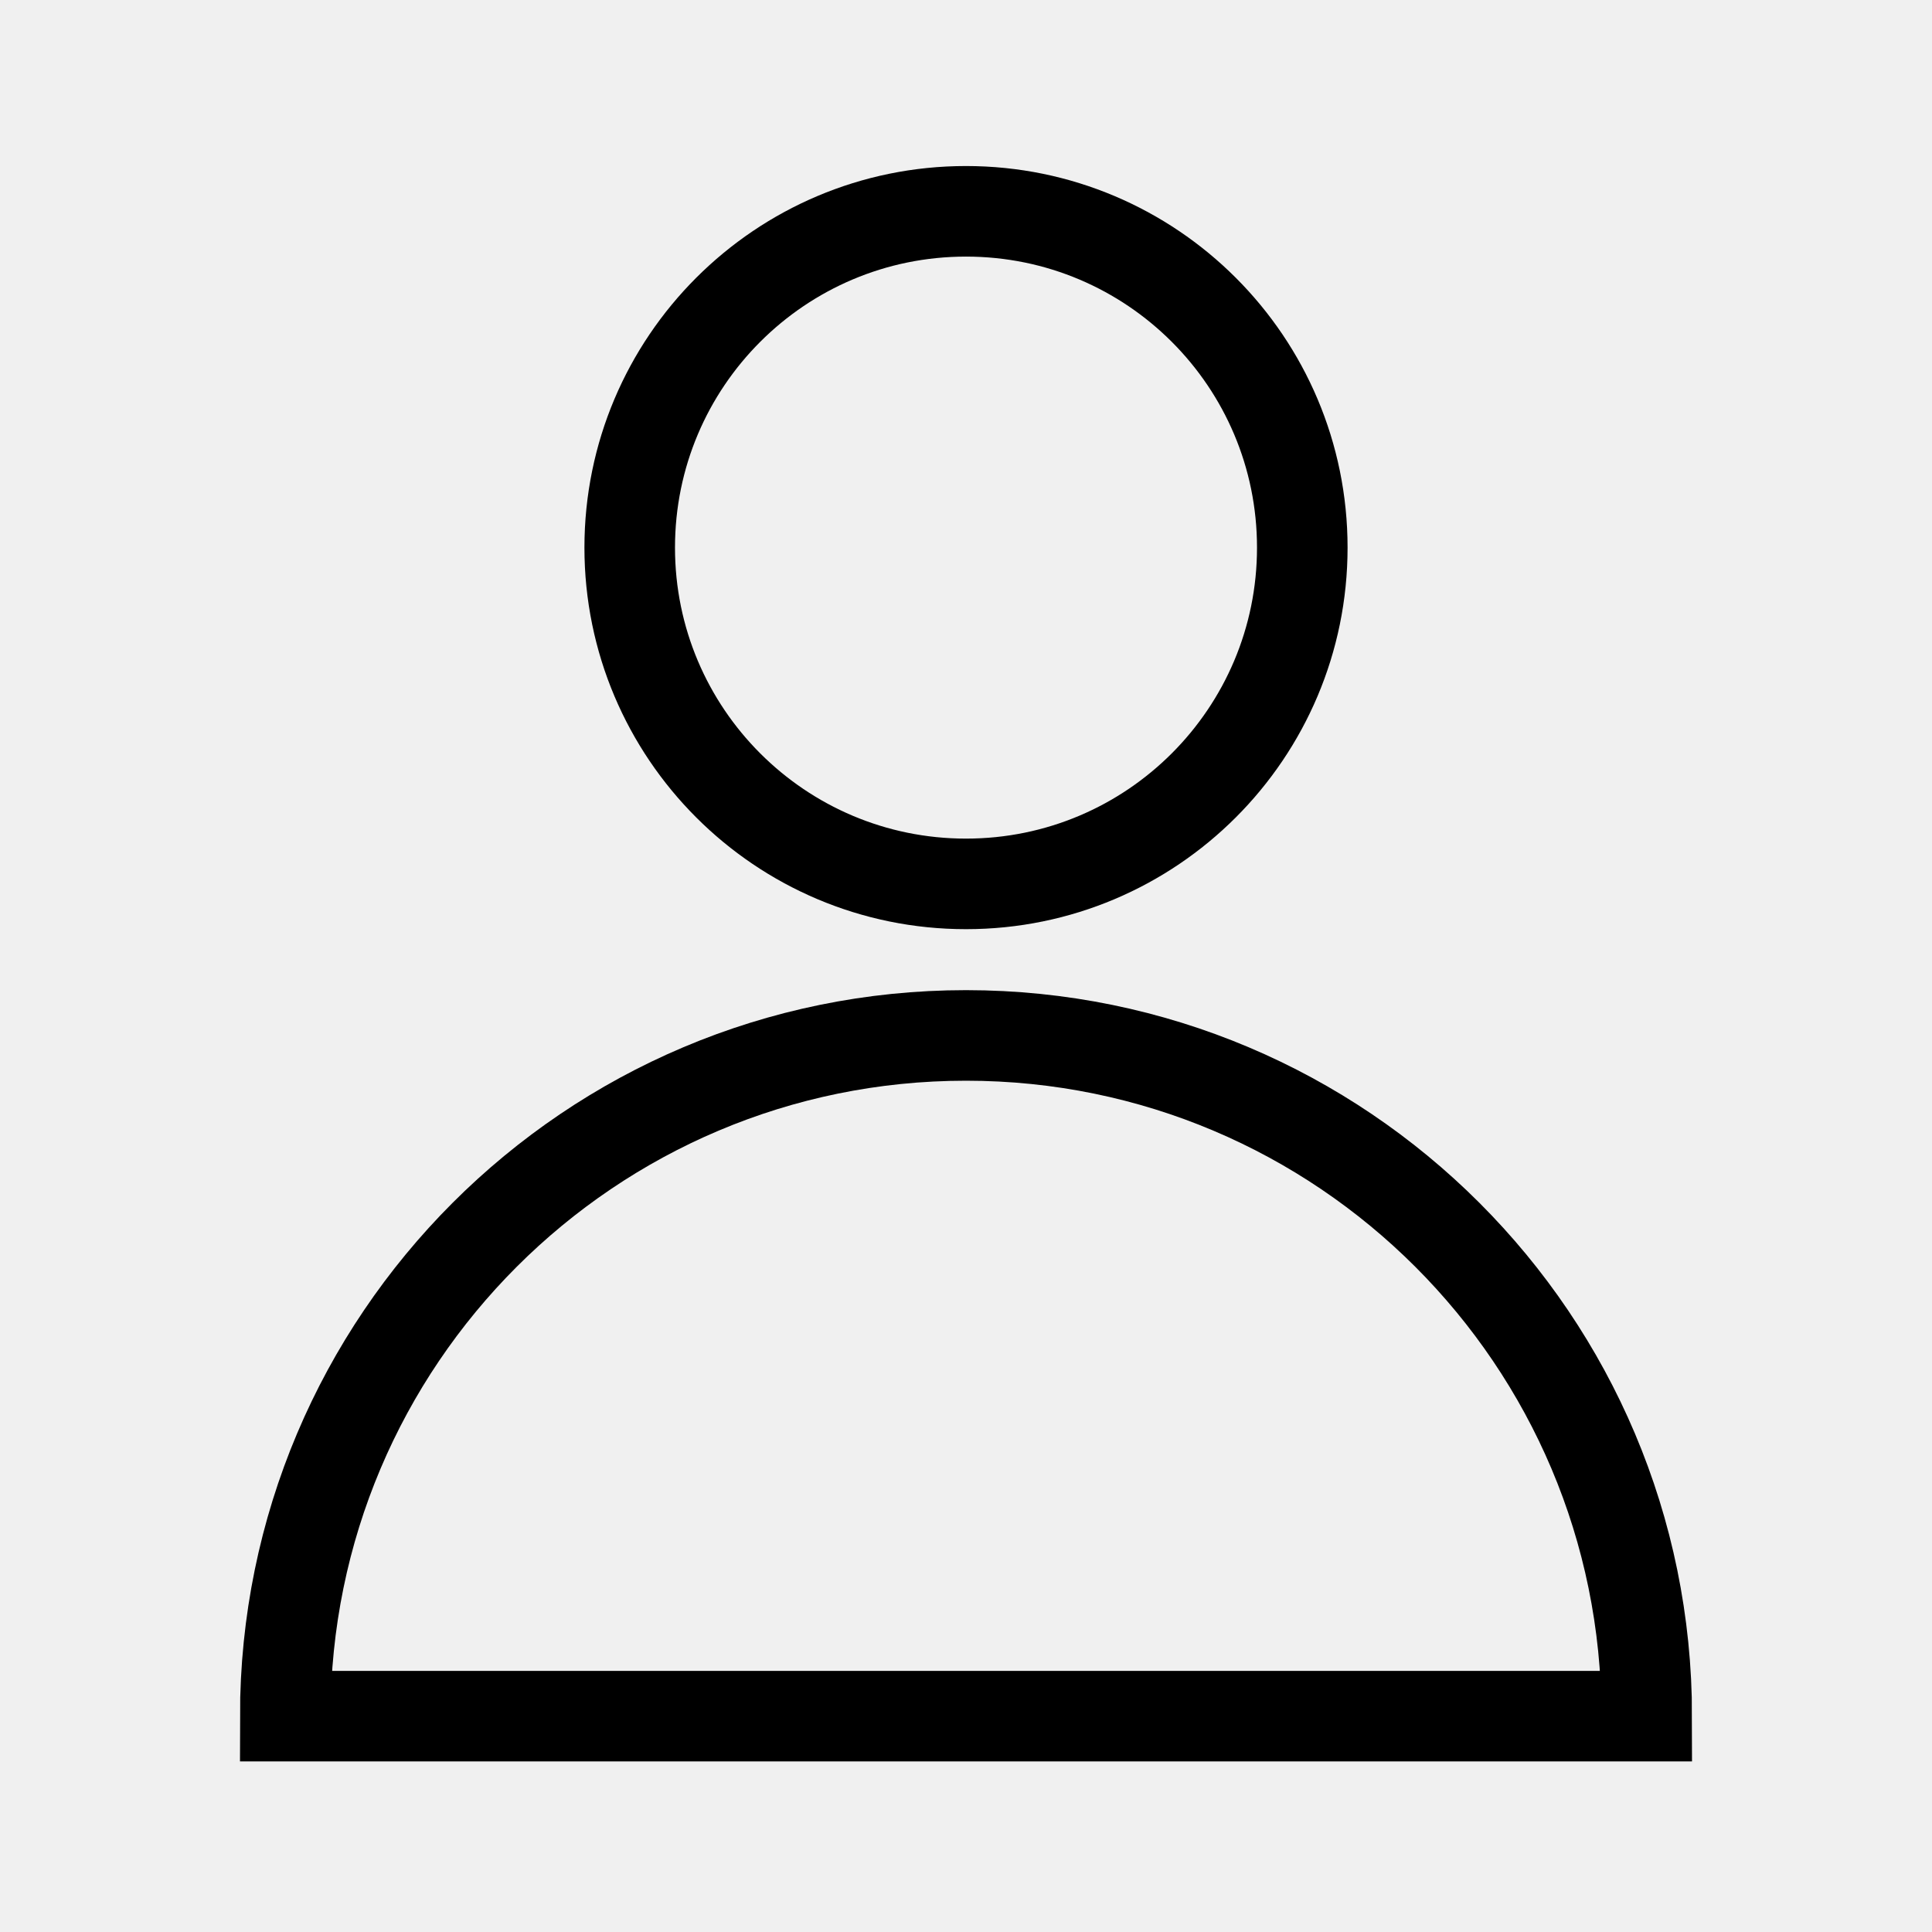
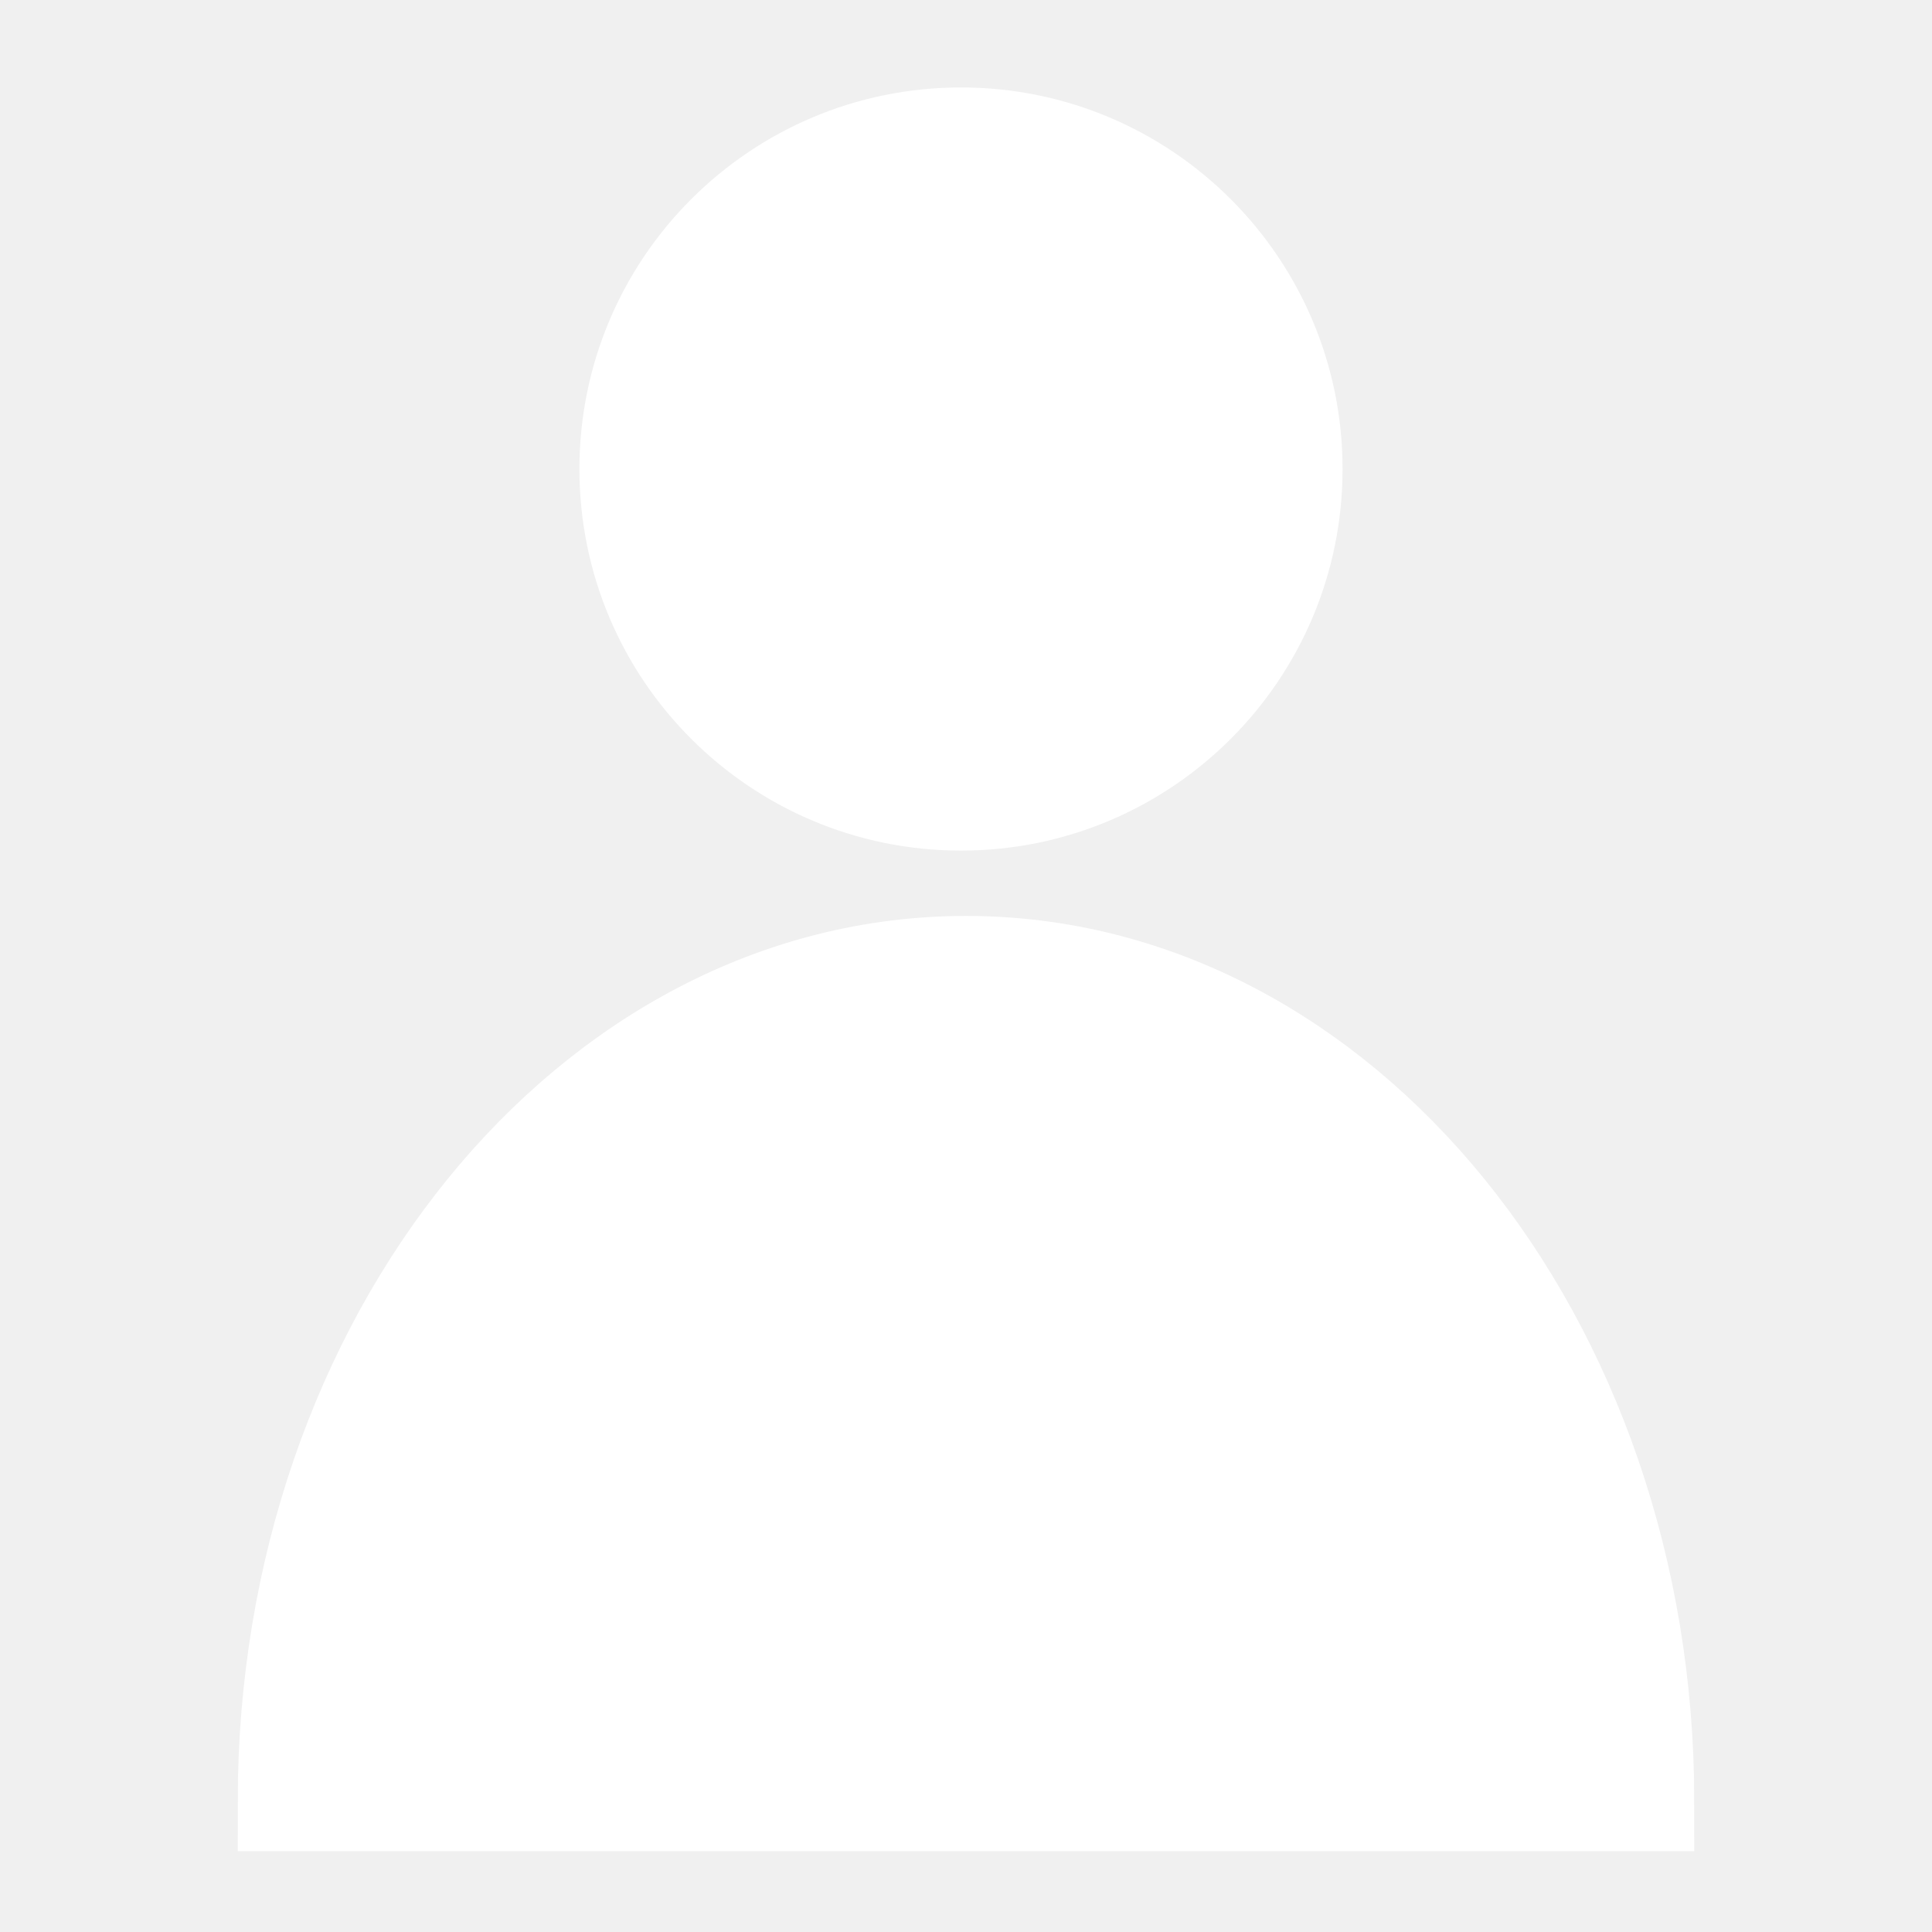
- <svg xmlns="http://www.w3.org/2000/svg" width="800px" height="800px" viewBox="0 0 64 64" stroke-width="3" stroke="#000000" fill="none">
-   <circle cx="32" cy="18.14" r="11.14" />
-   <path d="M54.55,56.85A22.55,22.55,0,0,0,32,34.3h0A22.55,22.55,0,0,0,9.45,56.85Z" />
+ <svg xmlns="http://www.w3.org/2000/svg" width="800px" height="800px" viewBox="0 0 64 64" stroke-width="3" stroke="#000000" fill="none" version="1.1" id="svg1">
+   <defs id="defs1" />
+   <g id="g30" style="fill:#ffffff;fill-opacity:1;stroke:#ffffff;stroke-opacity:1">
+     <circle cx="31.834" cy="15.537" r="11.14" id="circle1" style="fill:#ffffff;fill-opacity:1;stroke:#ffffff;stroke-opacity:1" />
+     <path id="path1" style="stroke-width:3.317;fill:#ffffff;fill-opacity:1;stroke:#ffffff;stroke-opacity:1" d="M 32,32 A 22.466,27.663 0 0 0 9.534,59.663 H 54.466 A 22.466,27.663 0 0 0 32,32 Z" />
+   </g>
</svg>
